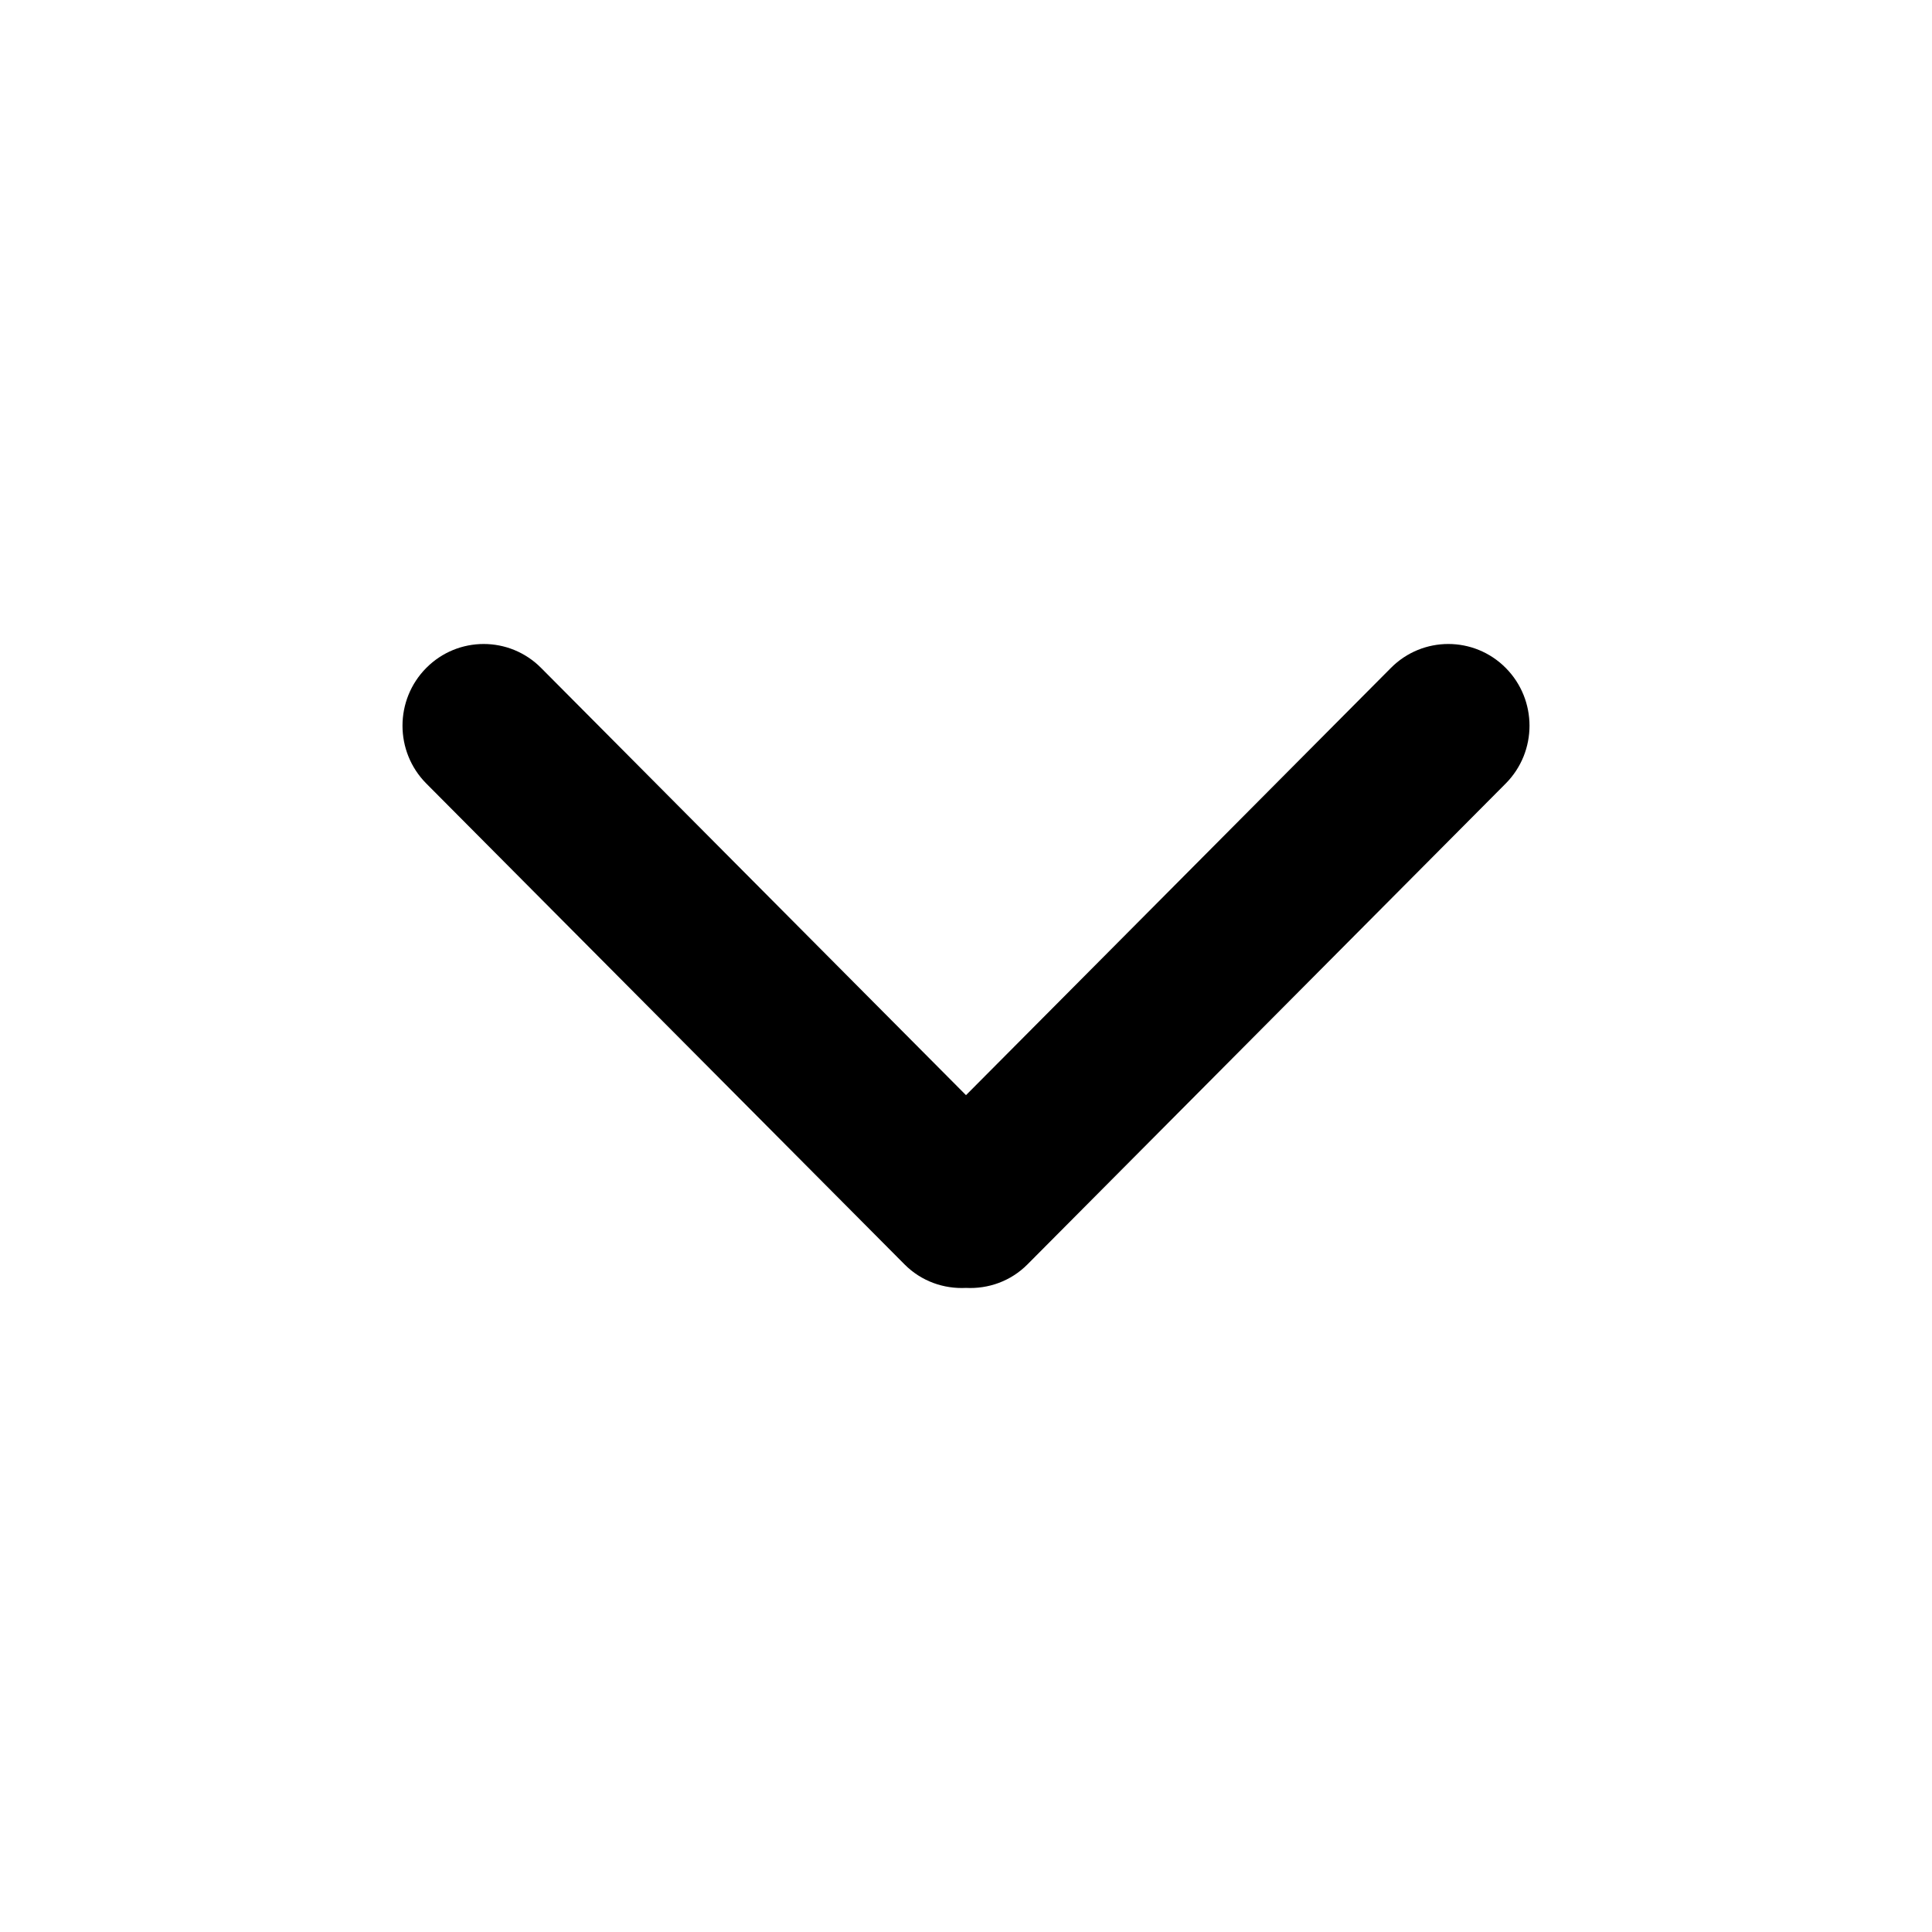
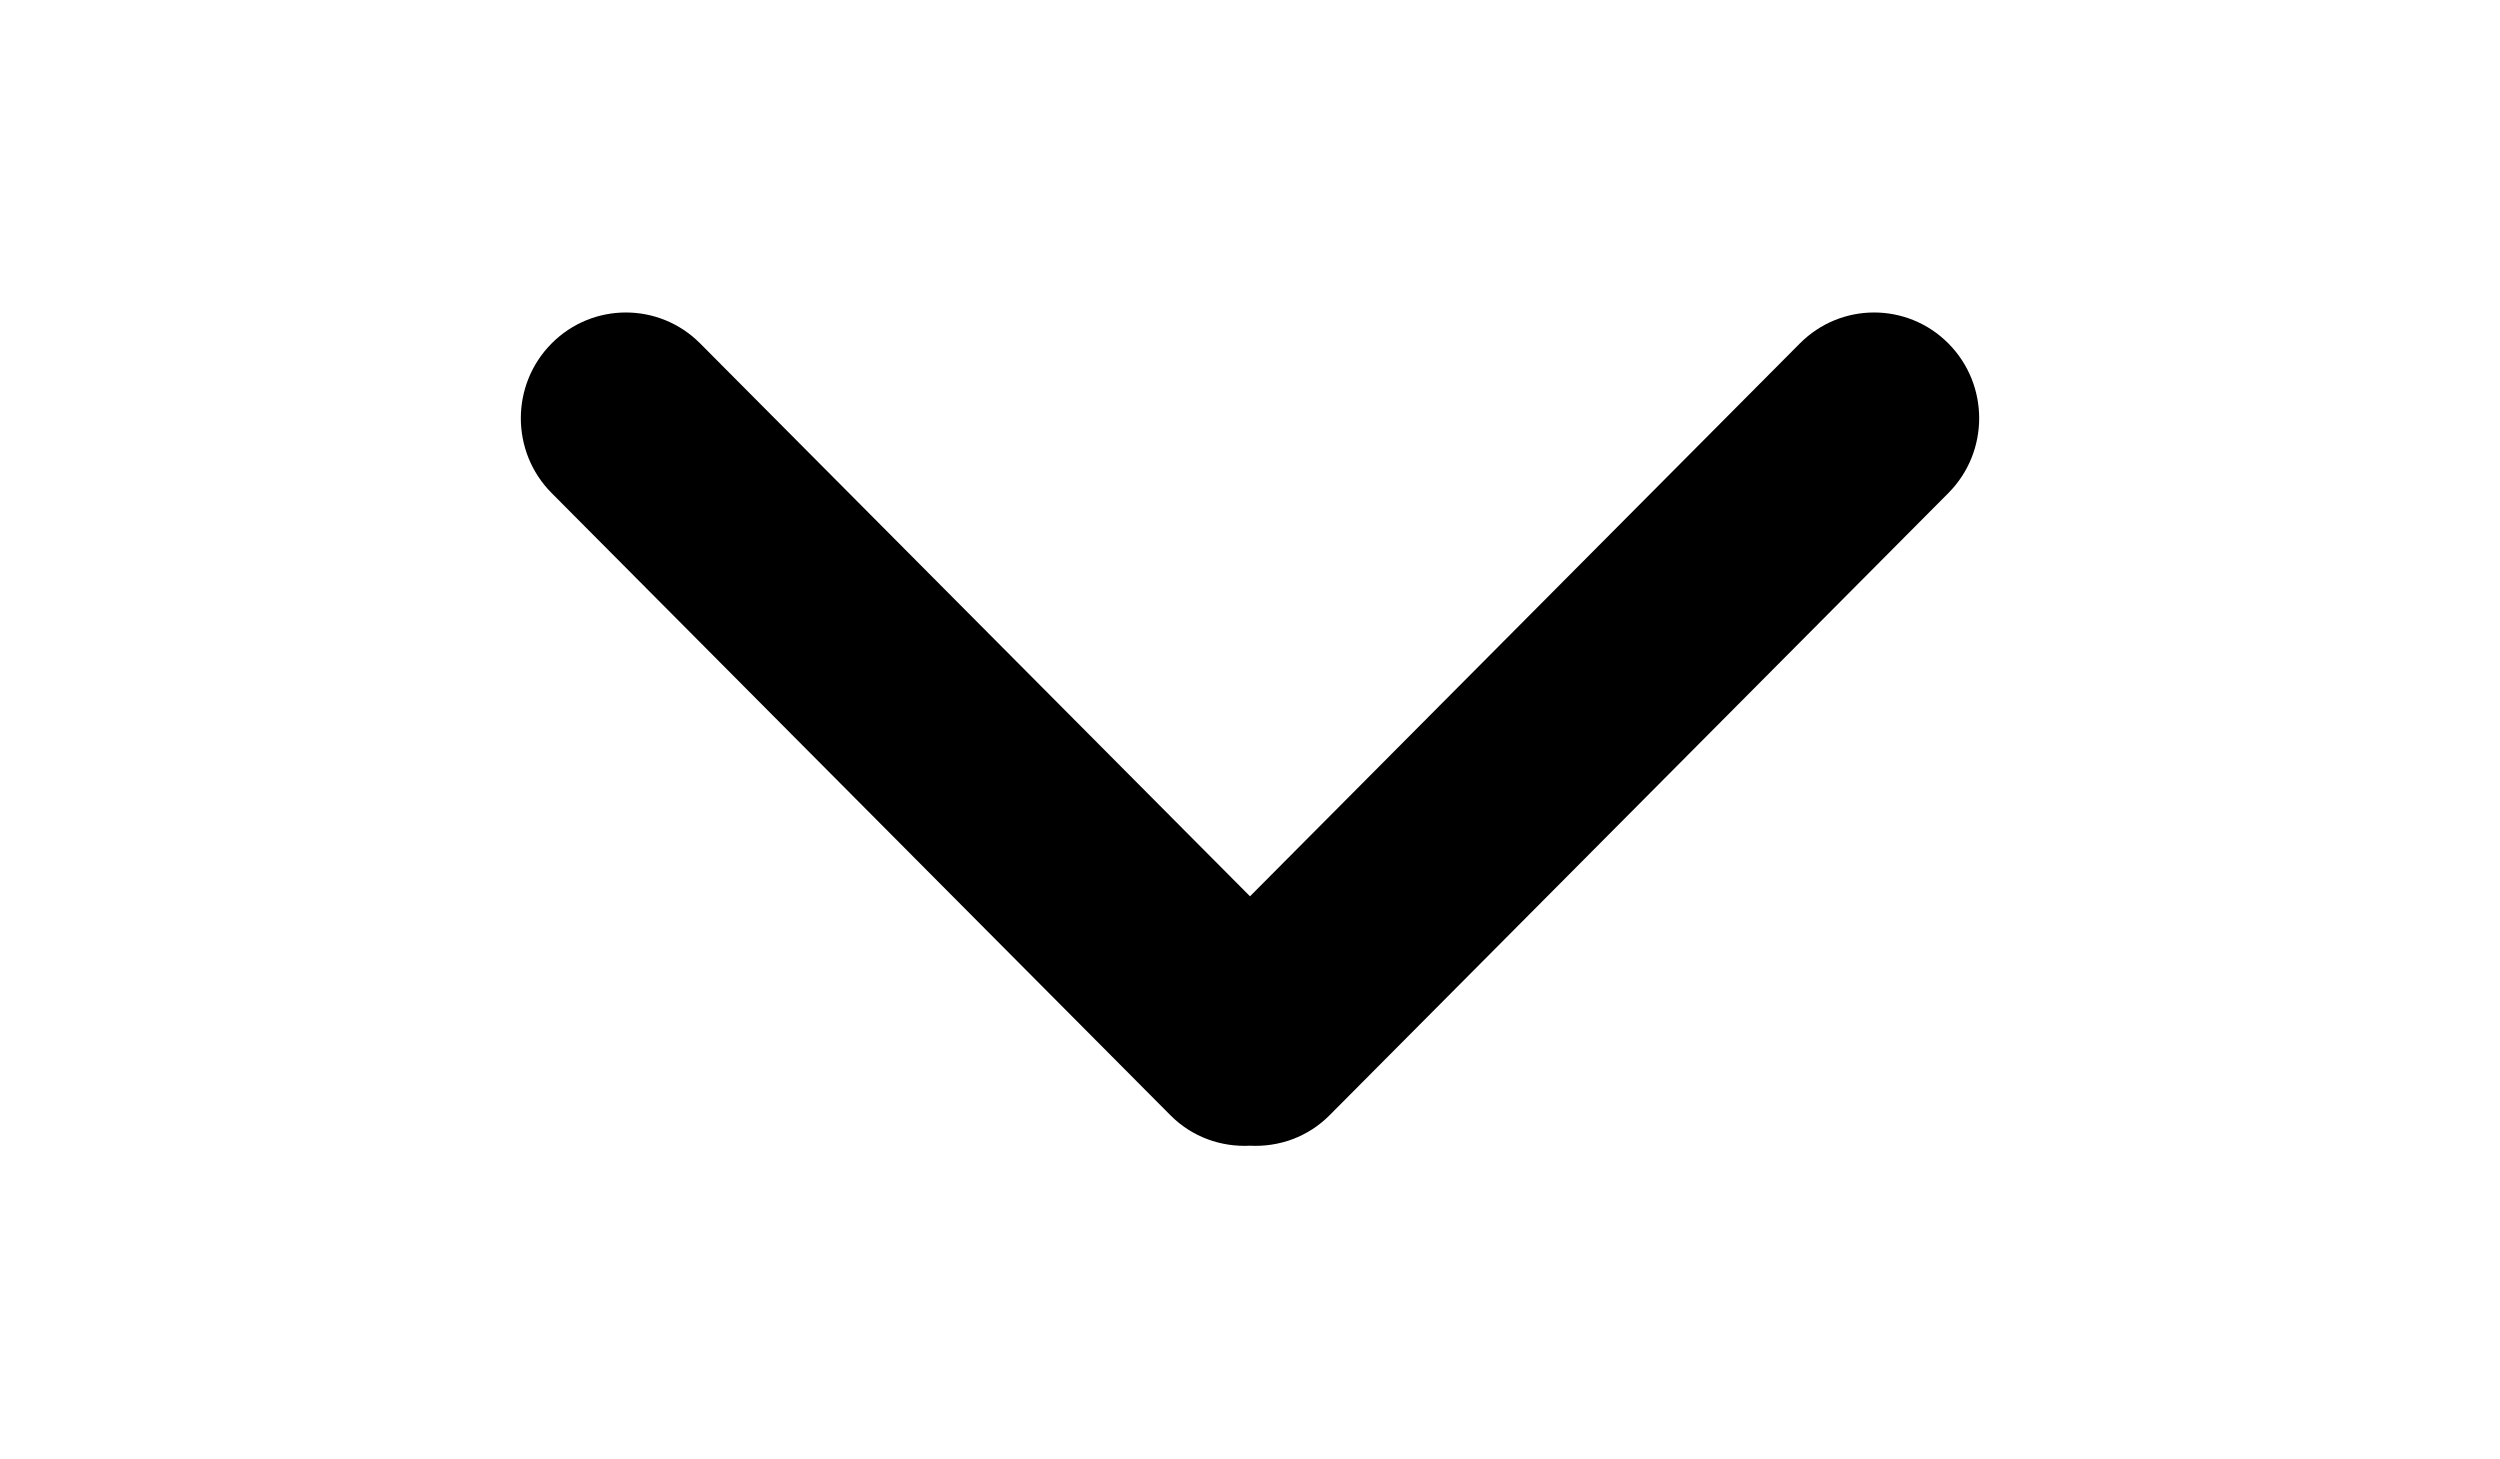
- <svg xmlns="http://www.w3.org/2000/svg" width="25" height="25" viewBox="0 0 960 560">
+ <svg xmlns="http://www.w3.org/2000/svg" viewBox="0 0 960 560">
  <g id="Rounded_Rectangle_33_copy_4_1_">
    <path d="M480,344.181L268.869,131.889c-15.756-15.859-41.3-15.859-57.054,0c-15.754,15.857-15.754,41.57,0,57.431l237.632,238.937   c8.395,8.451,19.562,12.254,30.553,11.698c10.993,0.556,22.159-3.247,30.555-11.698l237.631-238.937   c15.756-15.86,15.756-41.571,0-57.431s-41.299-15.859-57.051,0L480,344.181z" />
  </g>
</svg>
